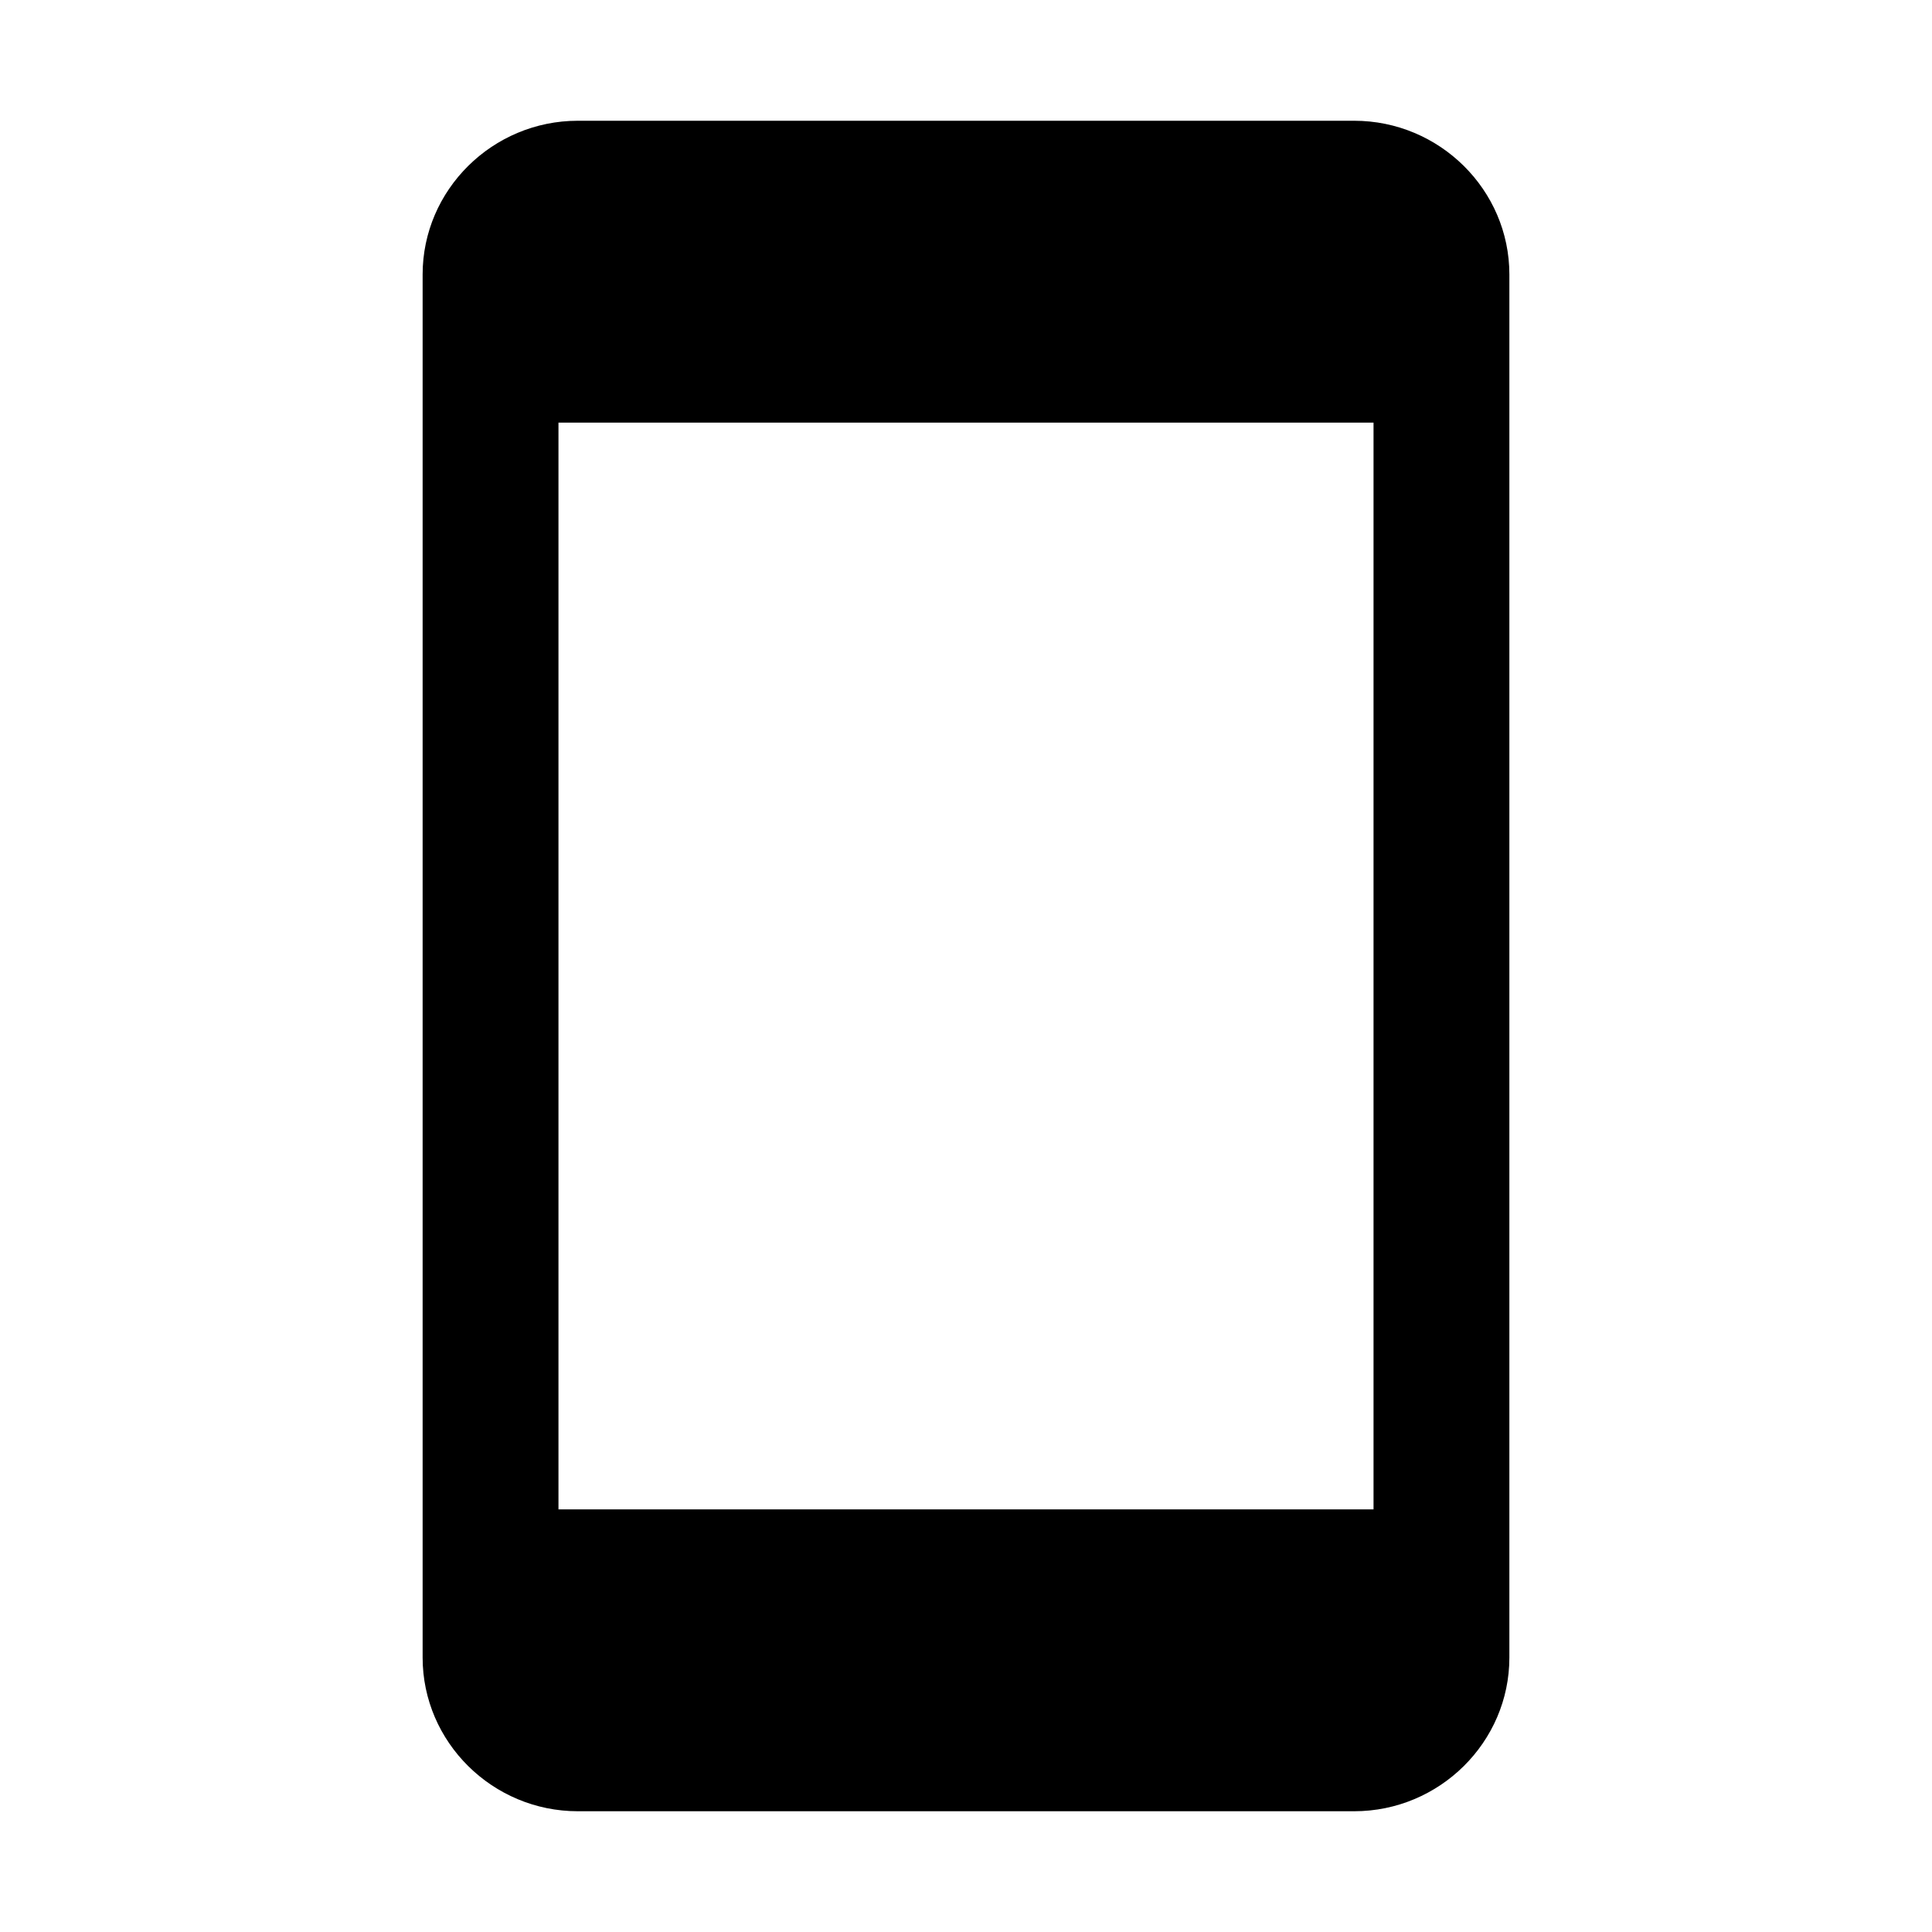
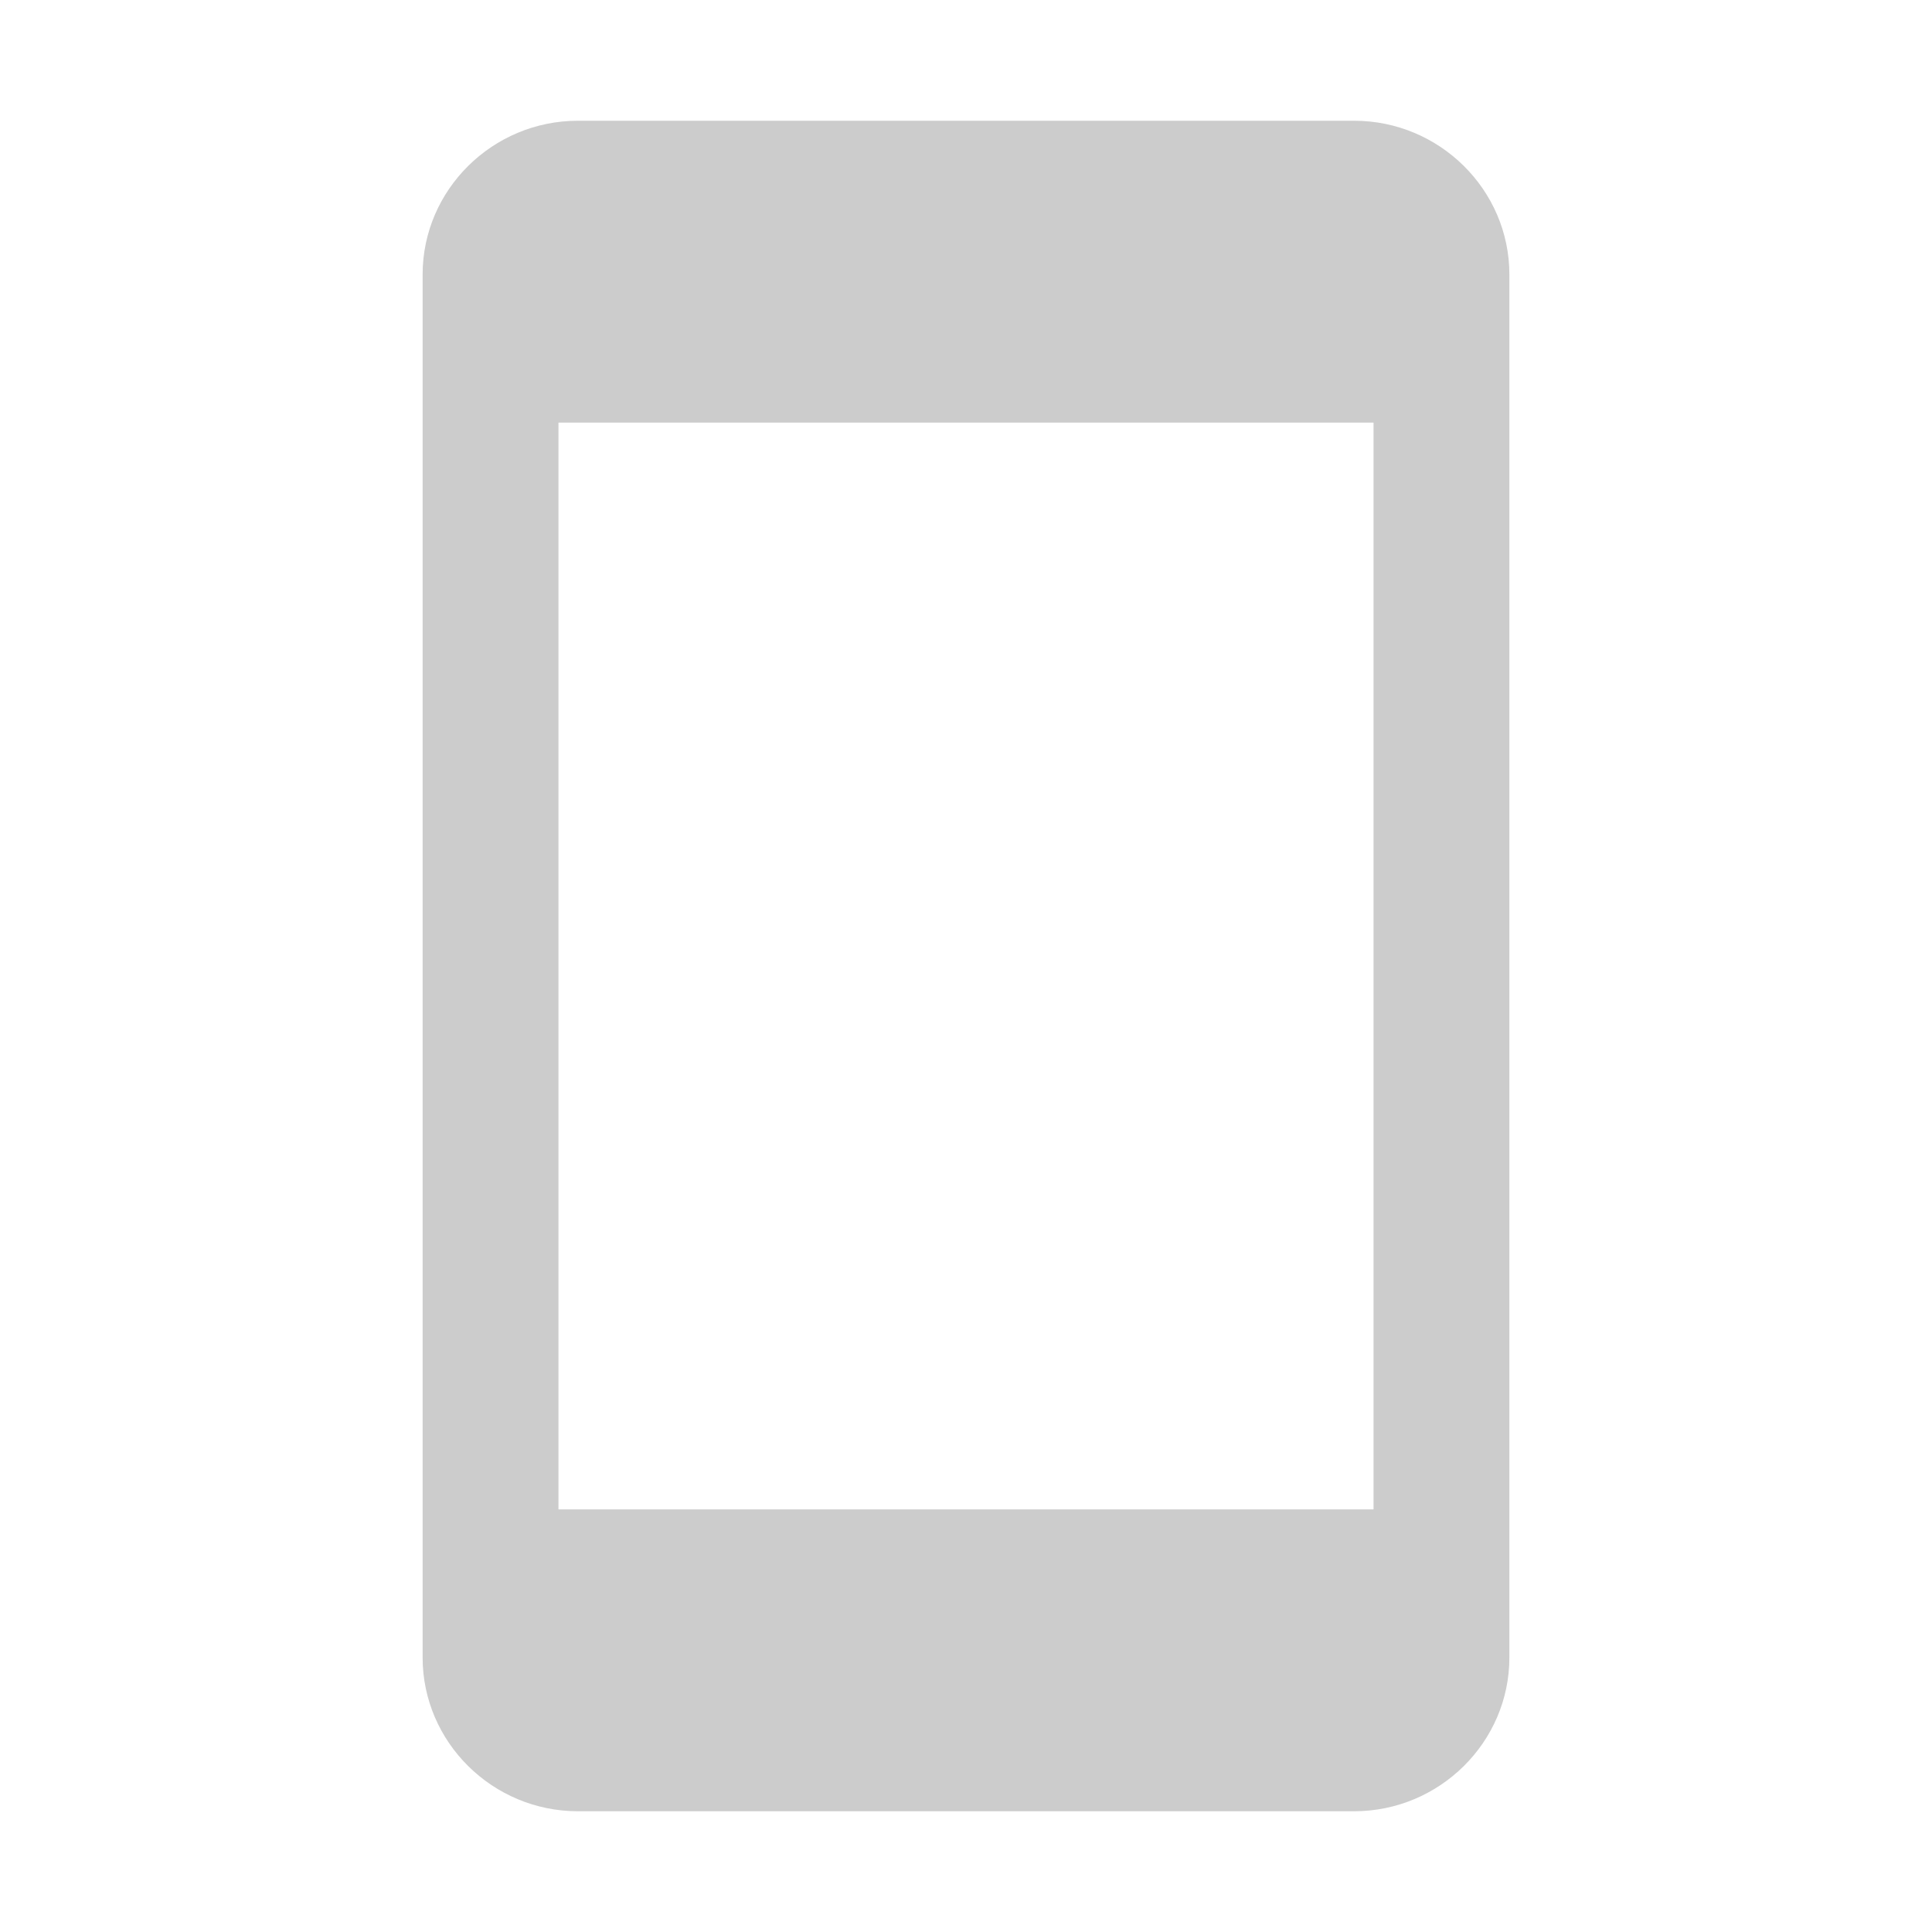
<svg xmlns="http://www.w3.org/2000/svg" viewBox="0 0 512 512">
-   <path d="M358.856 32H153.143C130.512 32 112 50.326 112 72.728v366.545C112 461.674 130.512 480 153.143 480h205.713C381.488 480 400 461.674 400 439.272V72.728C400 50.326 381.488 32 358.856 32zM364 400H148V112h216v288z" />
+   <path fill="#CCCCCC" d="M358.856 32H153.143C130.512 32 112 50.326 112 72.728v366.545C112 461.674 130.512 480 153.143 480h205.713C381.488 480 400 461.674 400 439.272V72.728C400 50.326 381.488 32 358.856 32zM364 400H148V112h216v288z" />
</svg>
